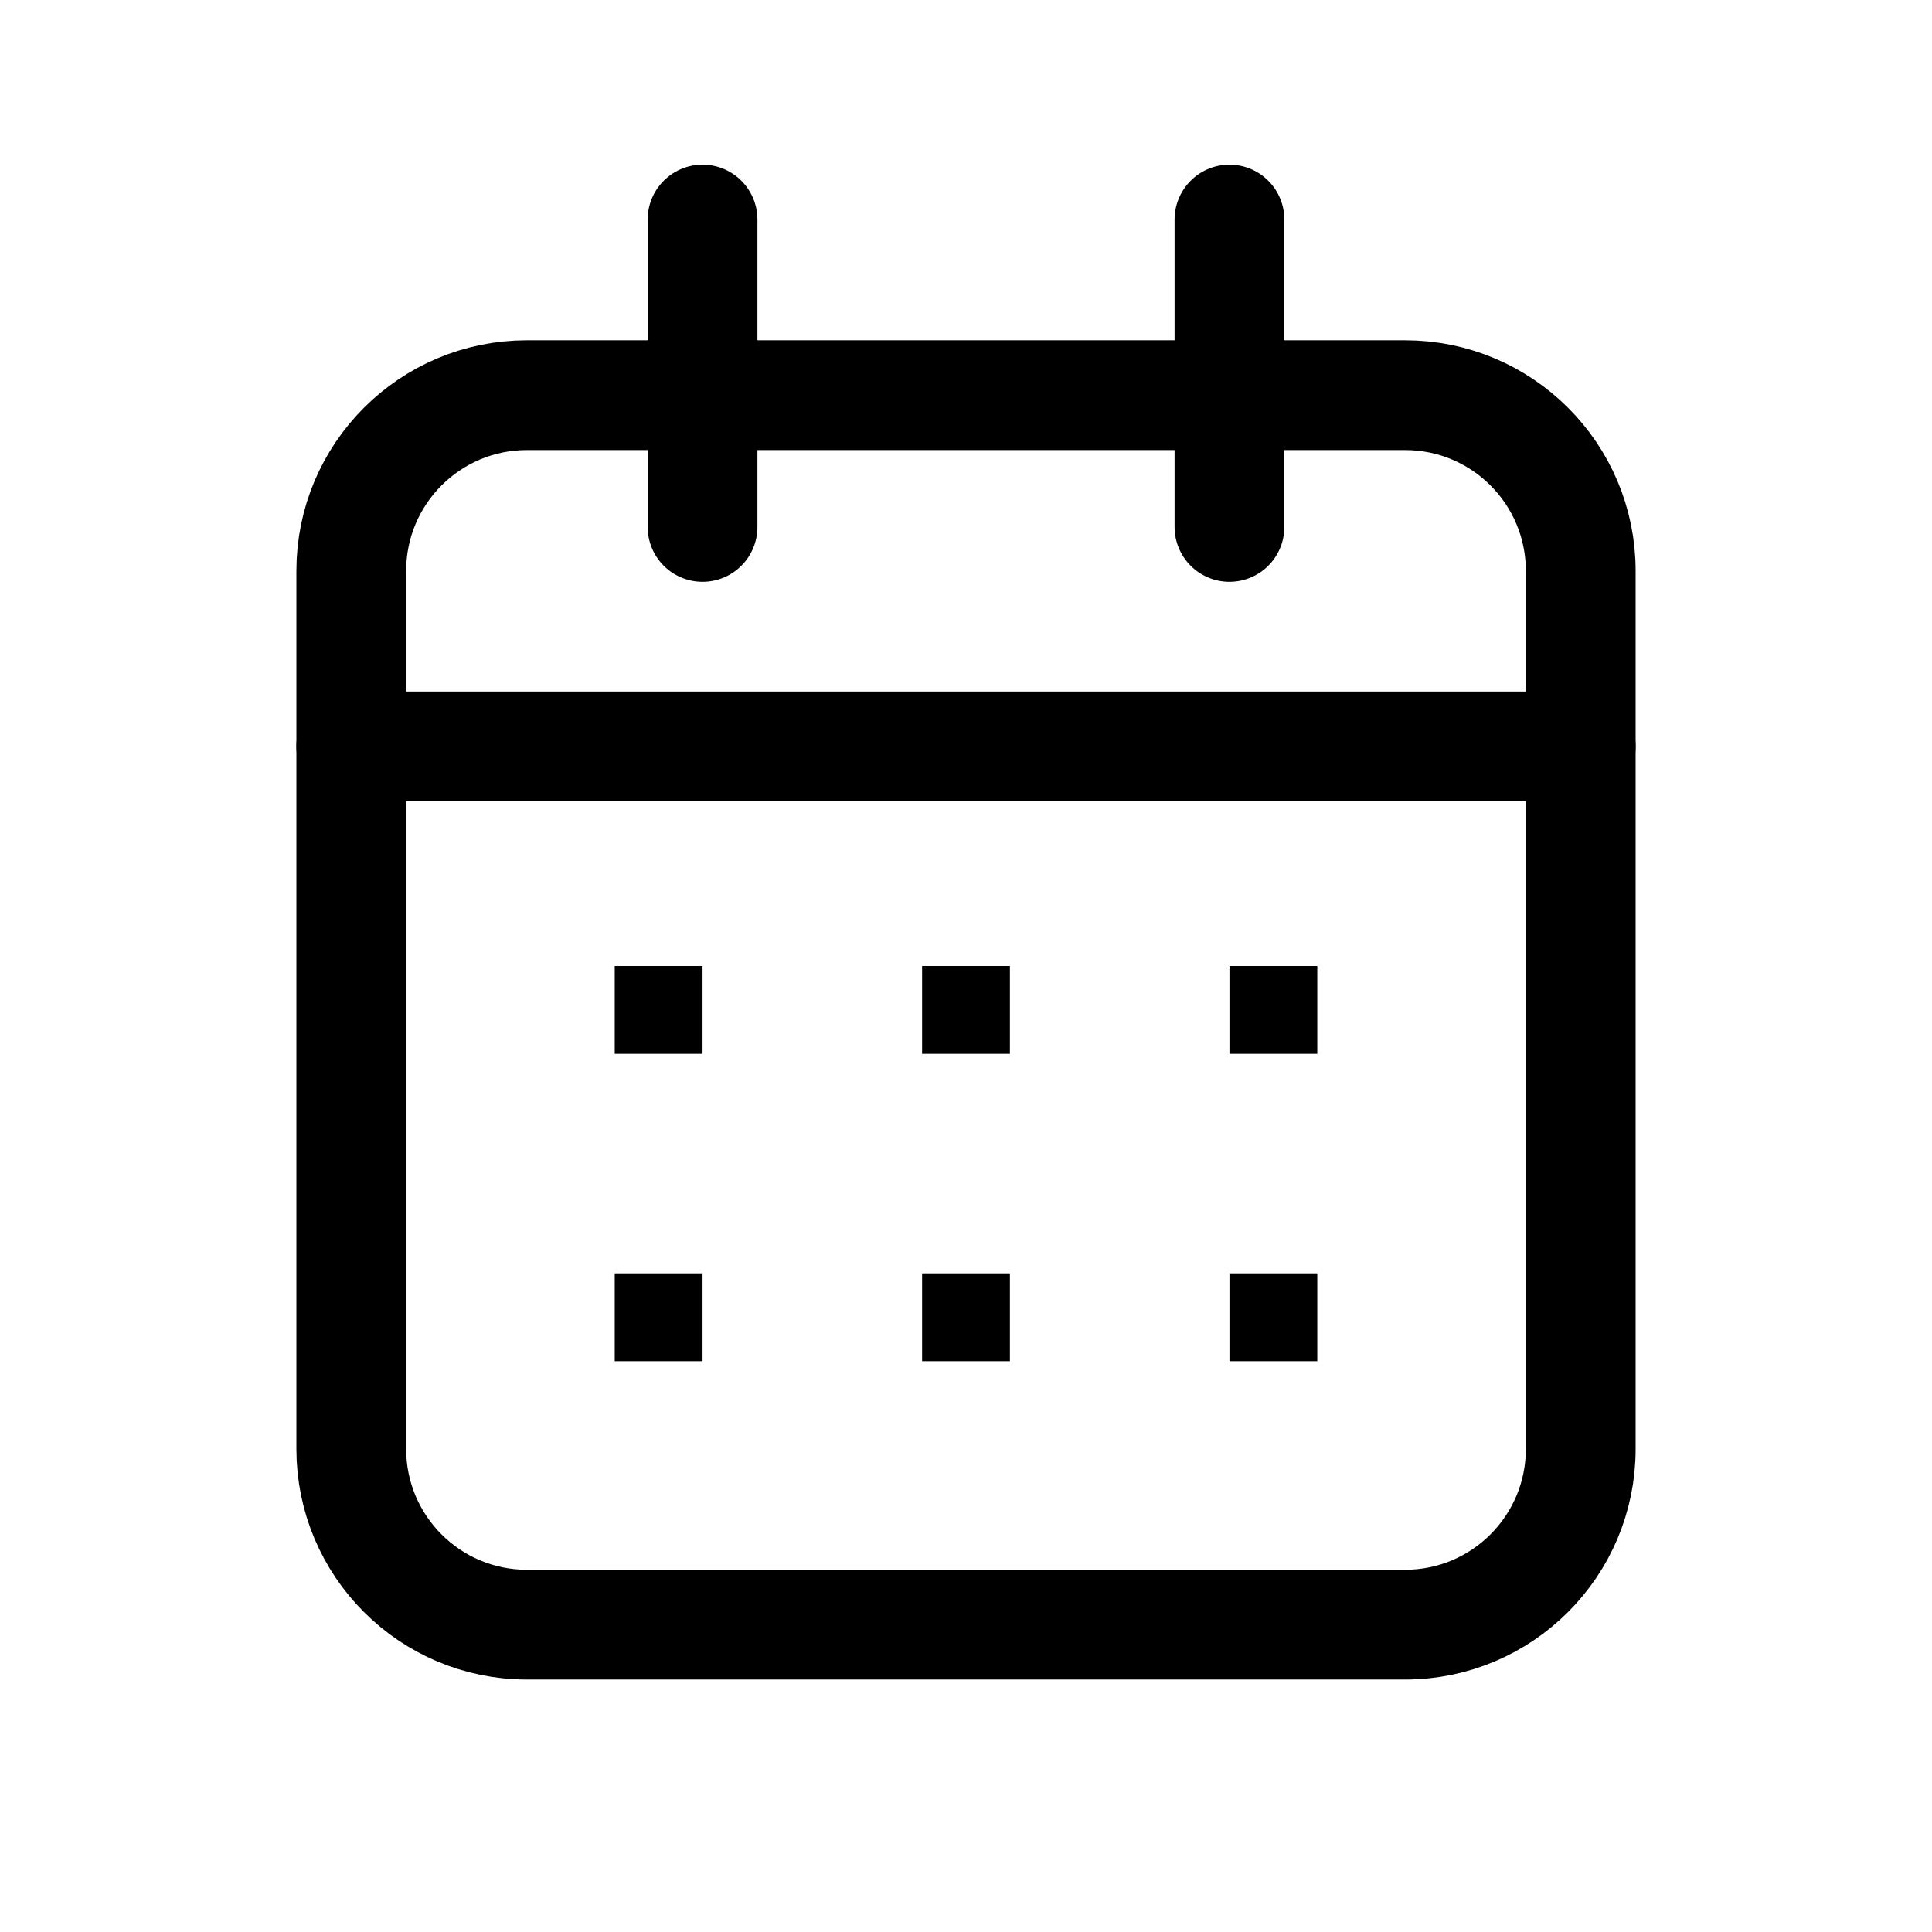
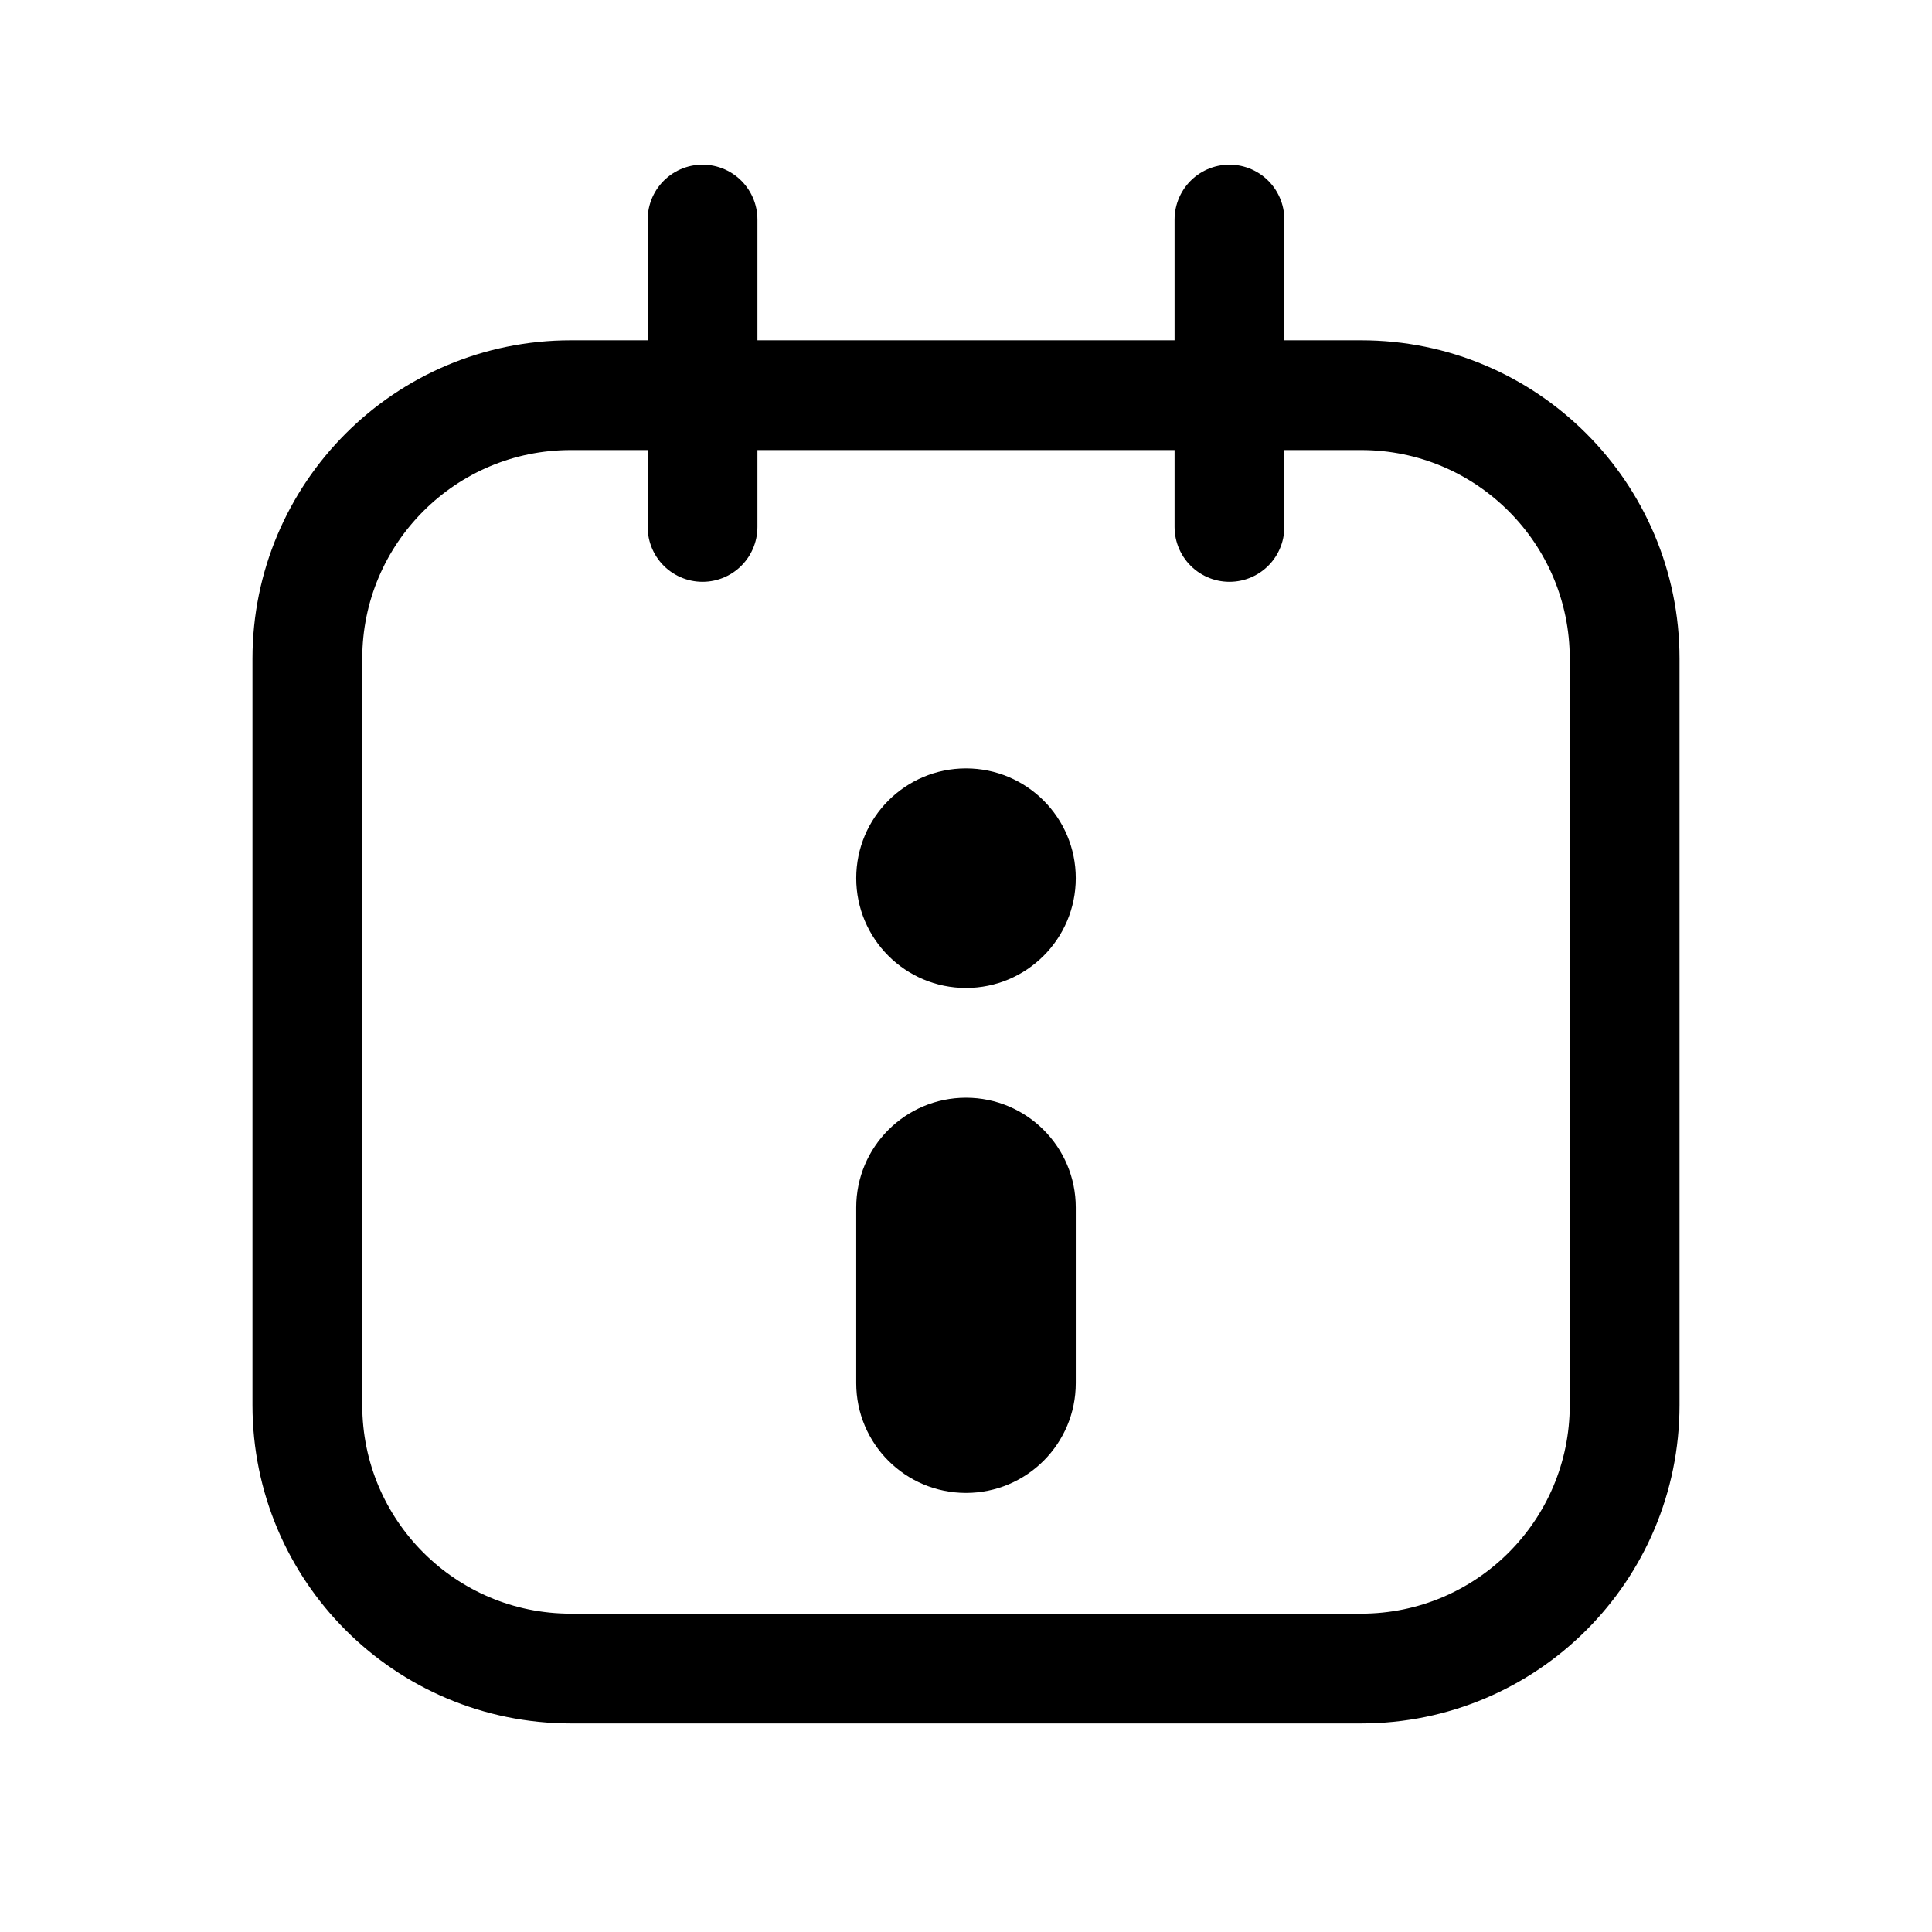
- <svg xmlns="http://www.w3.org/2000/svg" viewBox="0 0 44 44" fill="none" stroke="black" stroke-width="2.5" stroke-linecap="round">
-   <rect x="8" y="9" width="28" height="28" rx="4" />
-   <path d="M8 17h28M16 5v7M28 5v7" />
-   <g fill="black" stroke="none">
-     <rect x="14" y="22" width="2" height="2" />
-     <rect x="21" y="22" width="2" height="2" />
-     <rect x="28" y="22" width="2" height="2" />
-     <rect x="14" y="29" width="2" height="2" />
-     <rect x="21" y="29" width="2" height="2" />
-     <rect x="28" y="29" width="2" height="2" />
+ <svg xmlns="http://www.w3.org/2000/svg" width="44" height="44" viewBox="0 0 44 44">
+   <g fill="none" stroke="#000" stroke-width="2.5" stroke-linecap="round">
+     <rect x="7" y="9" width="30" height="29" rx="6" />
+     <path d="M16 5v7M28 5v7" />
  </g>
+   <circle cx="22" cy="20" r="2.5" />
+   <rect x="19.5" y="25" width="5" height="9" rx="2.5" />
</svg>
